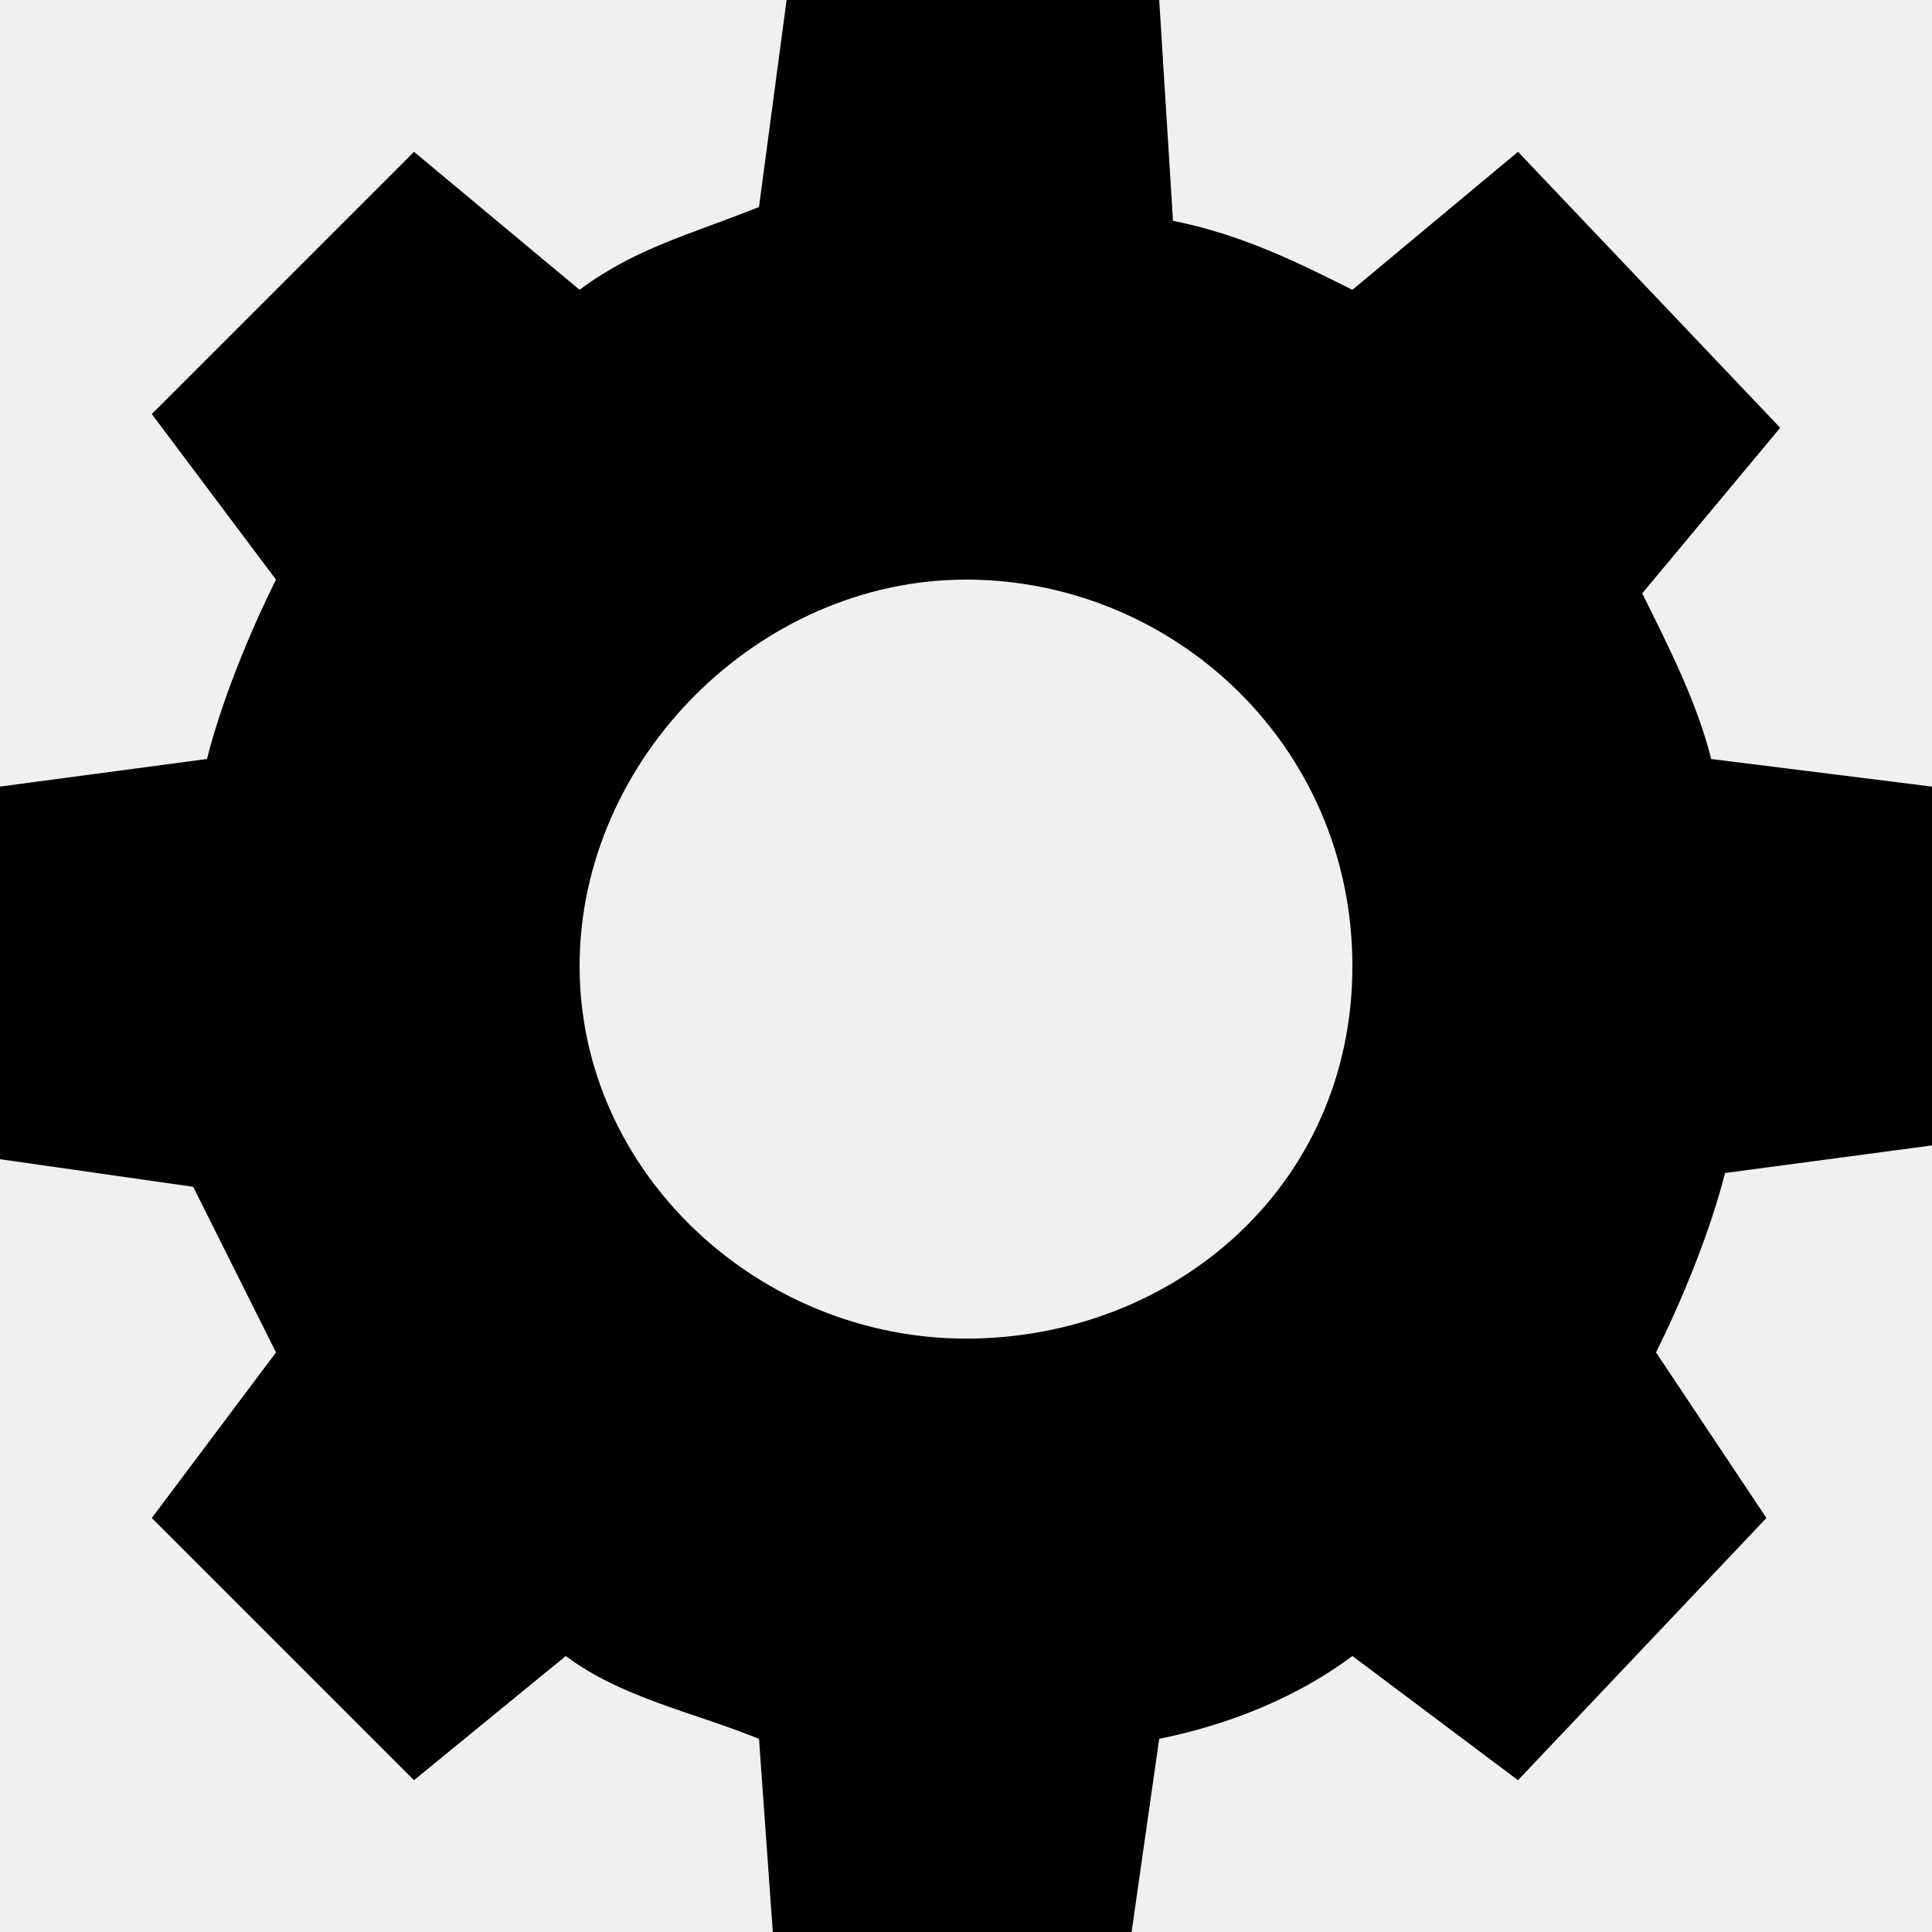
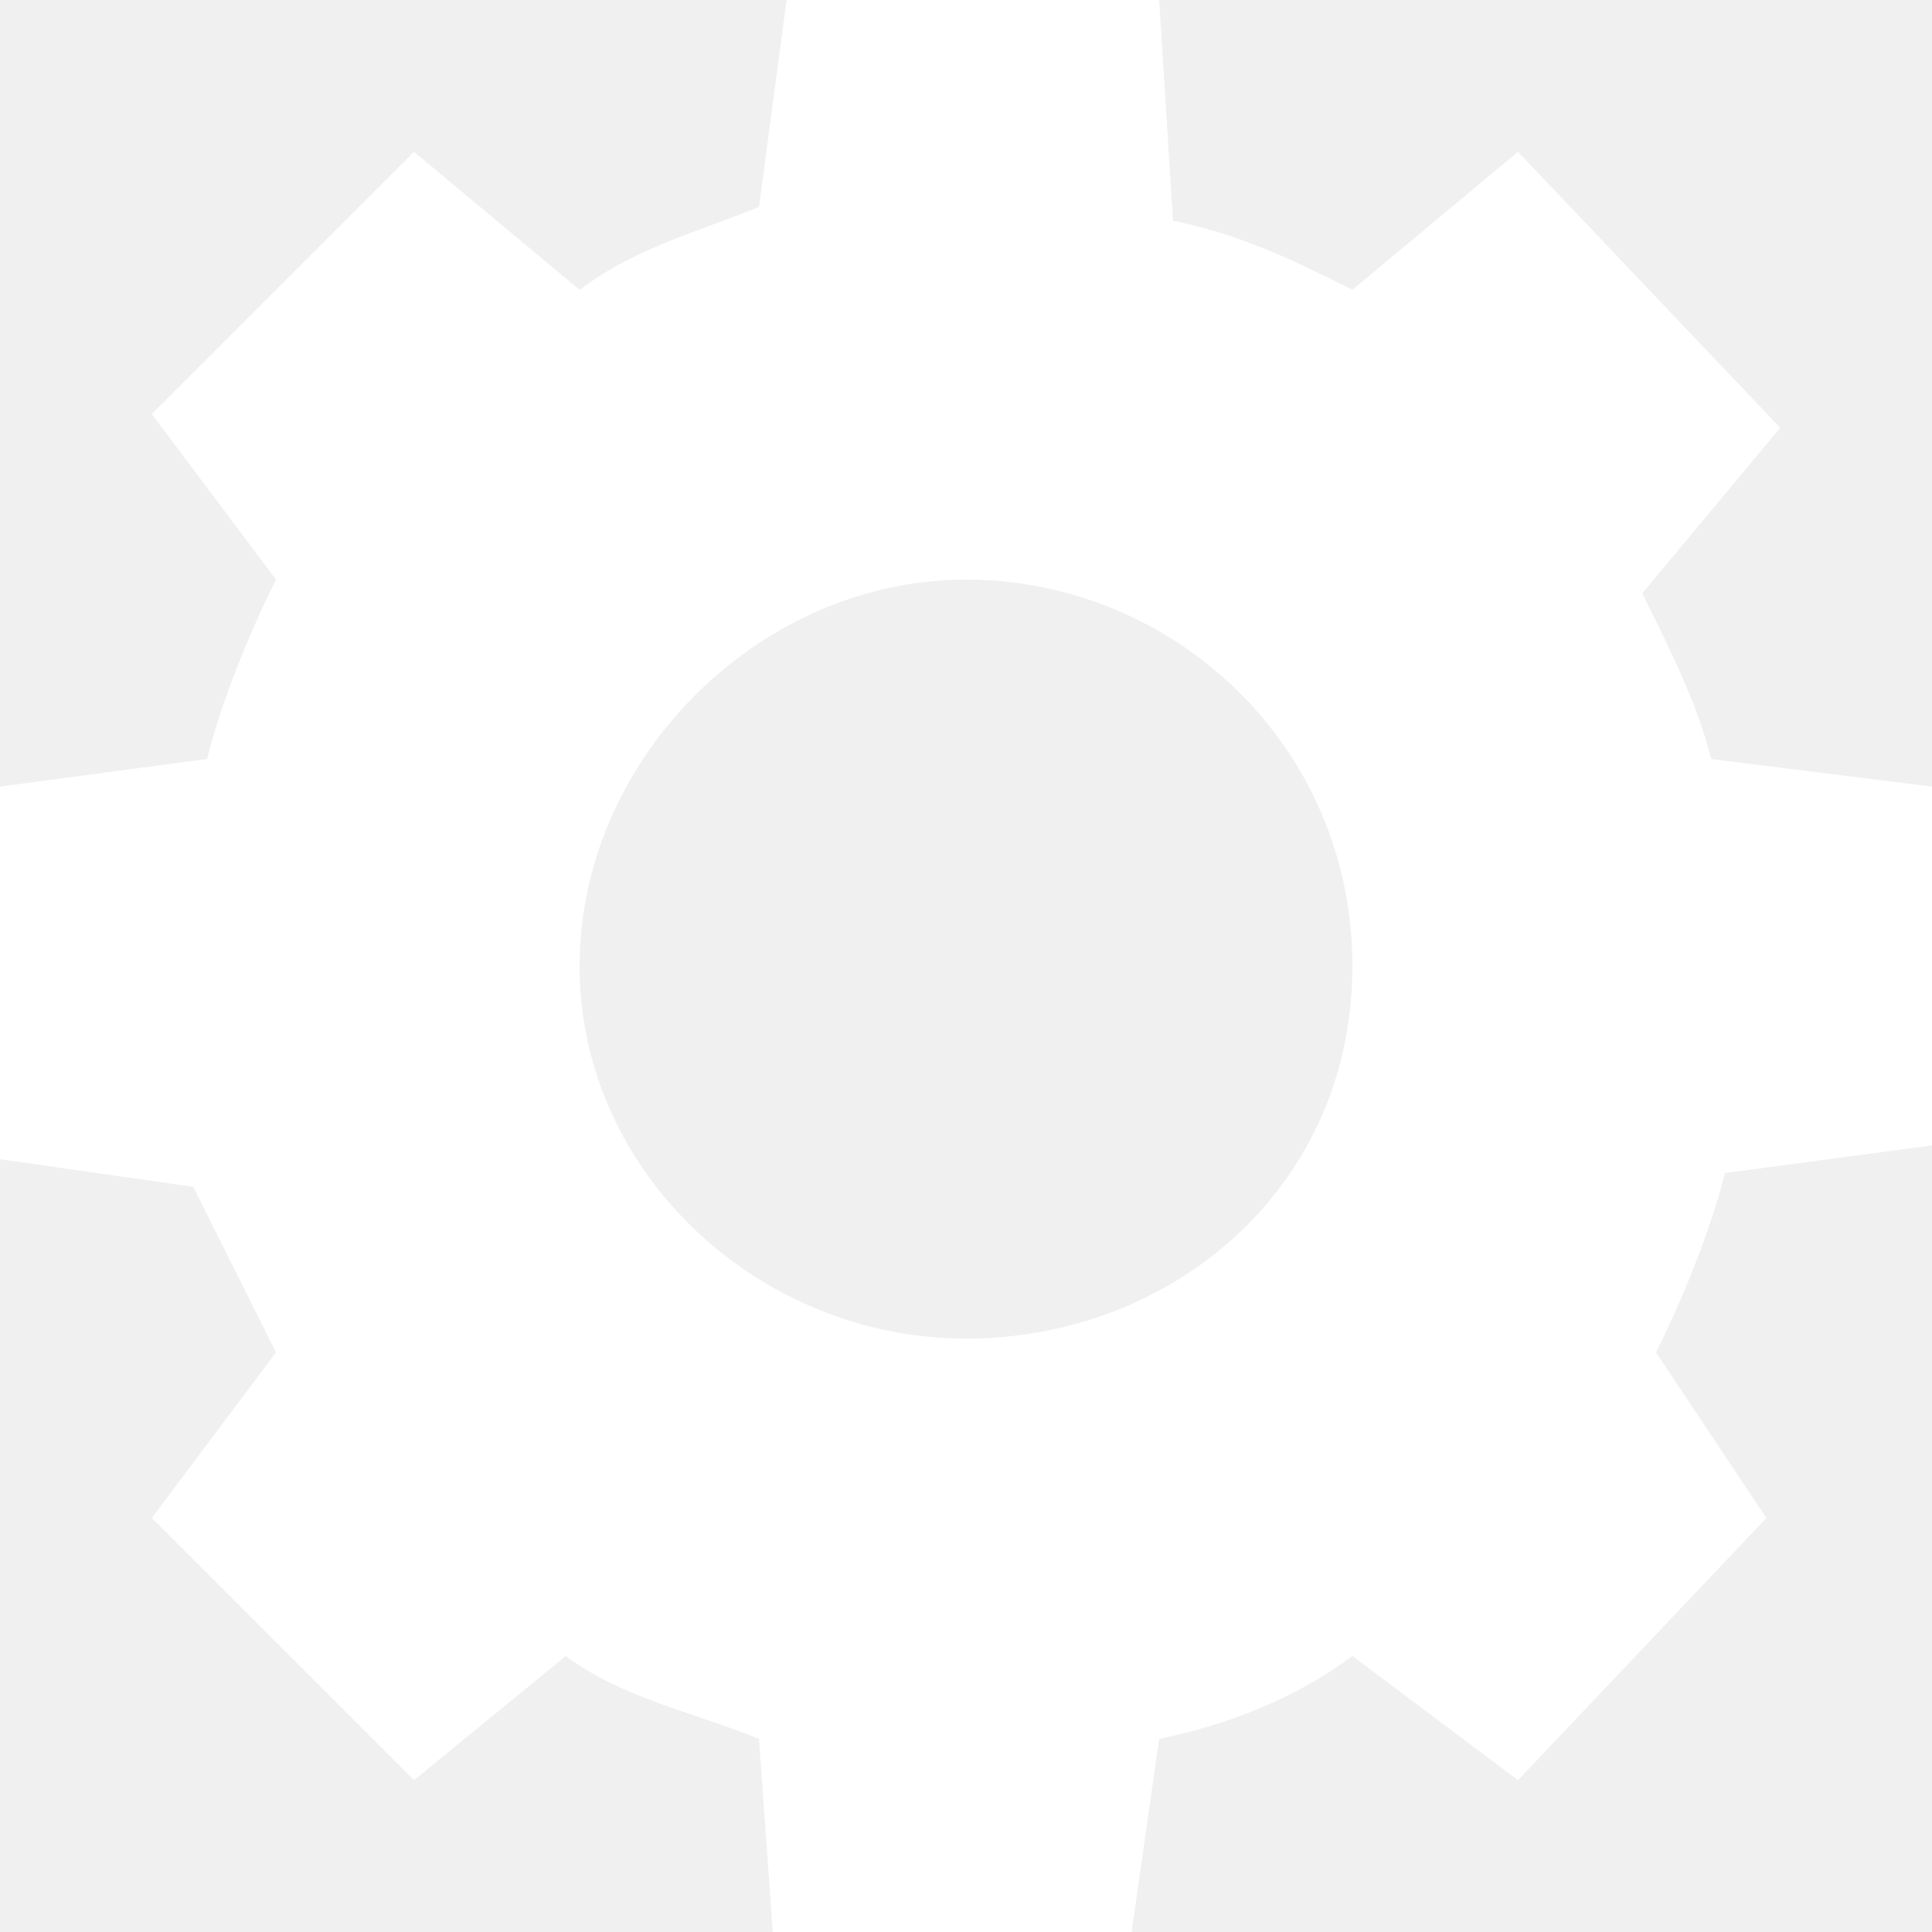
<svg xmlns="http://www.w3.org/2000/svg" version="1.1" id="resource" x="0px" y="0px" viewBox="0 0 14 14" style="enable-background:new 0 0 14 14;" xml:space="preserve">
-   <path class="st0" d="M0,8.4l1.4,0.2C1.6,9,1.8,9.4,2,9.8L1.1,11l1.9,1.9L4.1,12c0.4,0.3,0.9,0.4,1.4,0.6L5.6,14h2.6l0.2-1.4  c0.5-0.1,1-0.3,1.4-0.6l1.2,0.9l1.8-1.9L12,9.8c0.2-0.4,0.4-0.9,0.5-1.3L14,8.3l0-2.6l-1.6-0.2c-0.1-0.4-0.3-0.8-0.5-1.2l1-1.2  L11,1.1l-1.2,1C9.4,1.9,9,1.7,8.5,1.6L8.4,0L5.7,0L5.5,1.5C5,1.7,4.6,1.8,4.2,2.1l-1.2-1L1.1,3L2,4.2C1.8,4.6,1.6,5.1,1.5,5.5L0,5.7  V8.4z M7,4.2c1.5,0,2.8,1.2,2.8,2.8S8.5,9.7,7,9.7S4.2,8.5,4.2,7S5.5,4.2,7,4.2z" />
+   <style type="text/css">
+ 	.color{fill:#FFFFFF;}
+ </style>
+   <path class="color" d="M0,8.4l1.4,0.2C1.6,9,1.8,9.4,2,9.8L1.1,11l1.9,1.9L4.1,12c0.4,0.3,0.9,0.4,1.4,0.6L5.6,14h2.6l0.2-1.4  c0.5-0.1,1-0.3,1.4-0.6l1.2,0.9l1.8-1.9L12,9.8c0.2-0.4,0.4-0.9,0.5-1.3L14,8.3l0-2.6l-1.6-0.2c-0.1-0.4-0.3-0.8-0.5-1.2l1-1.2  L11,1.1l-1.2,1C9.4,1.9,9,1.7,8.5,1.6L8.4,0L5.7,0L5.5,1.5C5,1.7,4.6,1.8,4.2,2.1l-1.2-1L1.1,3L2,4.2C1.8,4.6,1.6,5.1,1.5,5.5L0,5.7  V8.4z M7,4.2c1.5,0,2.8,1.2,2.8,2.8S8.5,9.7,7,9.7S4.2,8.5,4.2,7S5.5,4.2,7,4.2z" />
</svg>
